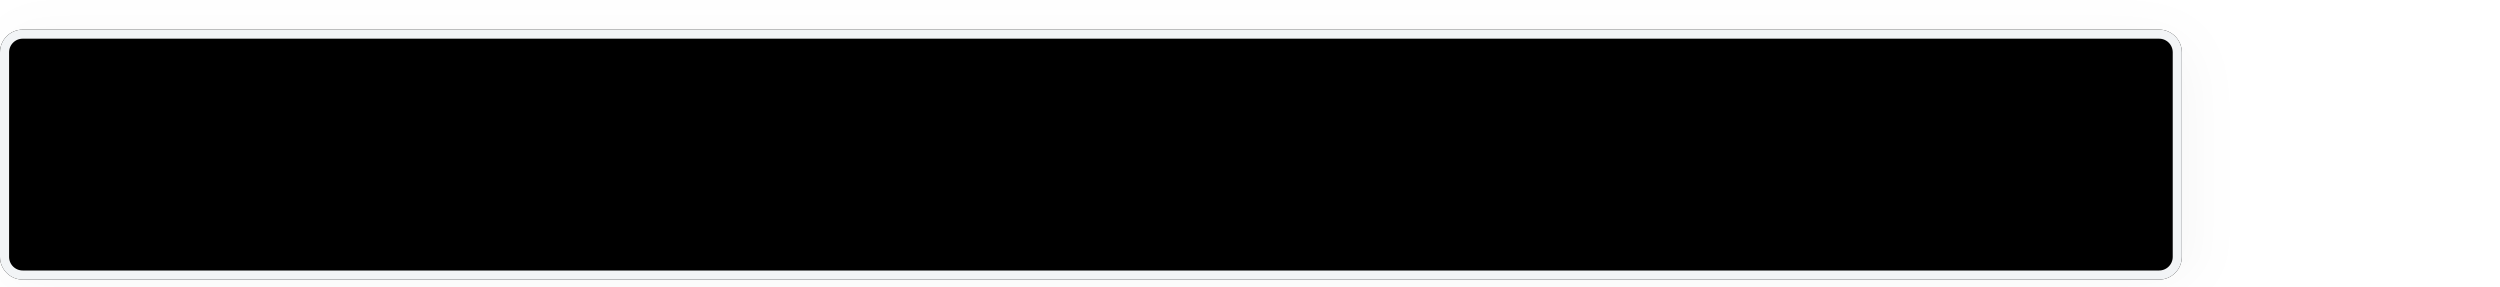
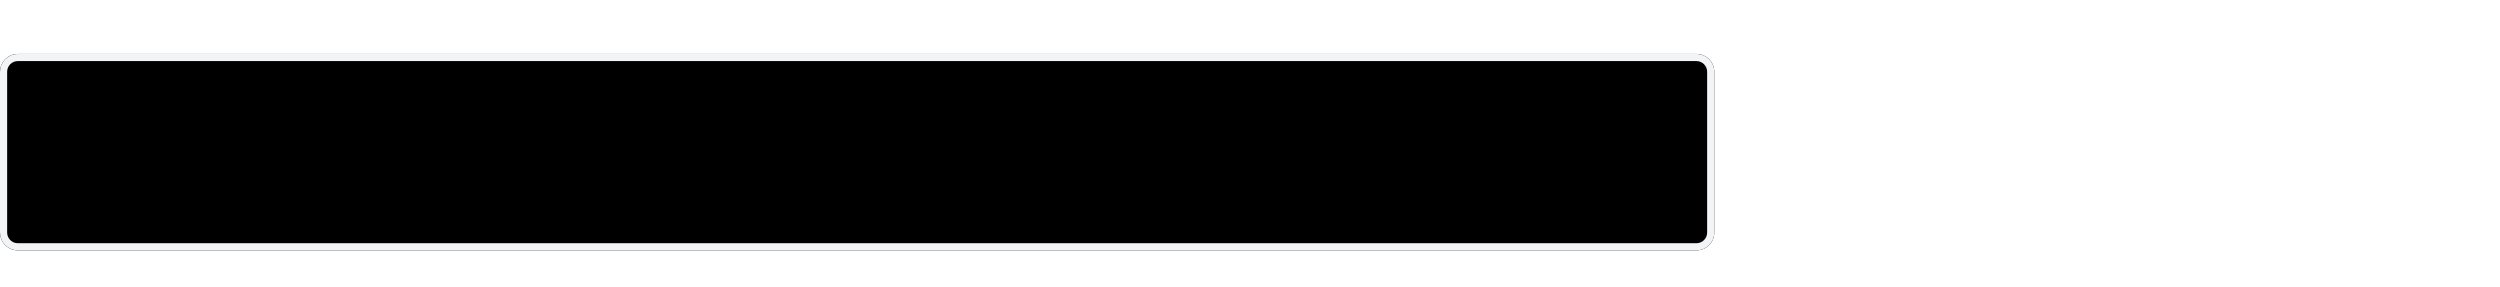
- <svg xmlns="http://www.w3.org/2000/svg" width="480" height="55" viewBox="0 0 550 50" fill="none">
+ <svg xmlns="http://www.w3.org/2000/svg" width="480" height="55" viewBox="0 0 700 50" fill="none">
  <g filter="url(#filter0_d_34_334)">
    <path fill-rule="evenodd" clip-rule="evenodd" d="M0 5C0 2.239 2.239 0 5 0H475C477.761 0 480 2.239 480 5V50C480 52.761 477.761 55 475 55H5C2.239 55 0 52.761 0 50V5Z" fill="#000000" />
    <path d="M1 5C1 2.791 2.791 1 5 1H475C477.209 1 479 2.791 479 5V50C479 52.209 477.209 54 475 54H5C2.791 54 1 52.209 1 50V5Z" stroke="#F2F4F6" stroke-width="2" />
  </g>
-   <defs>
-     <filter id="filter0_d_34_334" x="-13" y="-9" width="506" height="81" filterUnits="userSpaceOnUse" color-interpolation-filters="sRGB">
-       <feFlood flood-opacity="0" result="BackgroundImageFix" />
-       <feColorMatrix in="SourceAlpha" type="matrix" values="0 0 0 0 0 0 0 0 0 0 0 0 0 0 0 0 0 0 127 0" result="hardAlpha" />
-       <feOffset dy="4" />
-       <feGaussianBlur stdDeviation="6.5" />
-       <feColorMatrix type="matrix" values="0 0 0 0 0 0 0 0 0 0 0 0 0 0 0 0 0 0 0.044 0" />
-       <feBlend mode="normal" in2="BackgroundImageFix" result="effect1_dropShadow_34_334" />
-       <feBlend mode="normal" in="SourceGraphic" in2="effect1_dropShadow_34_334" result="shape" />
-     </filter>
-   </defs>
</svg>
